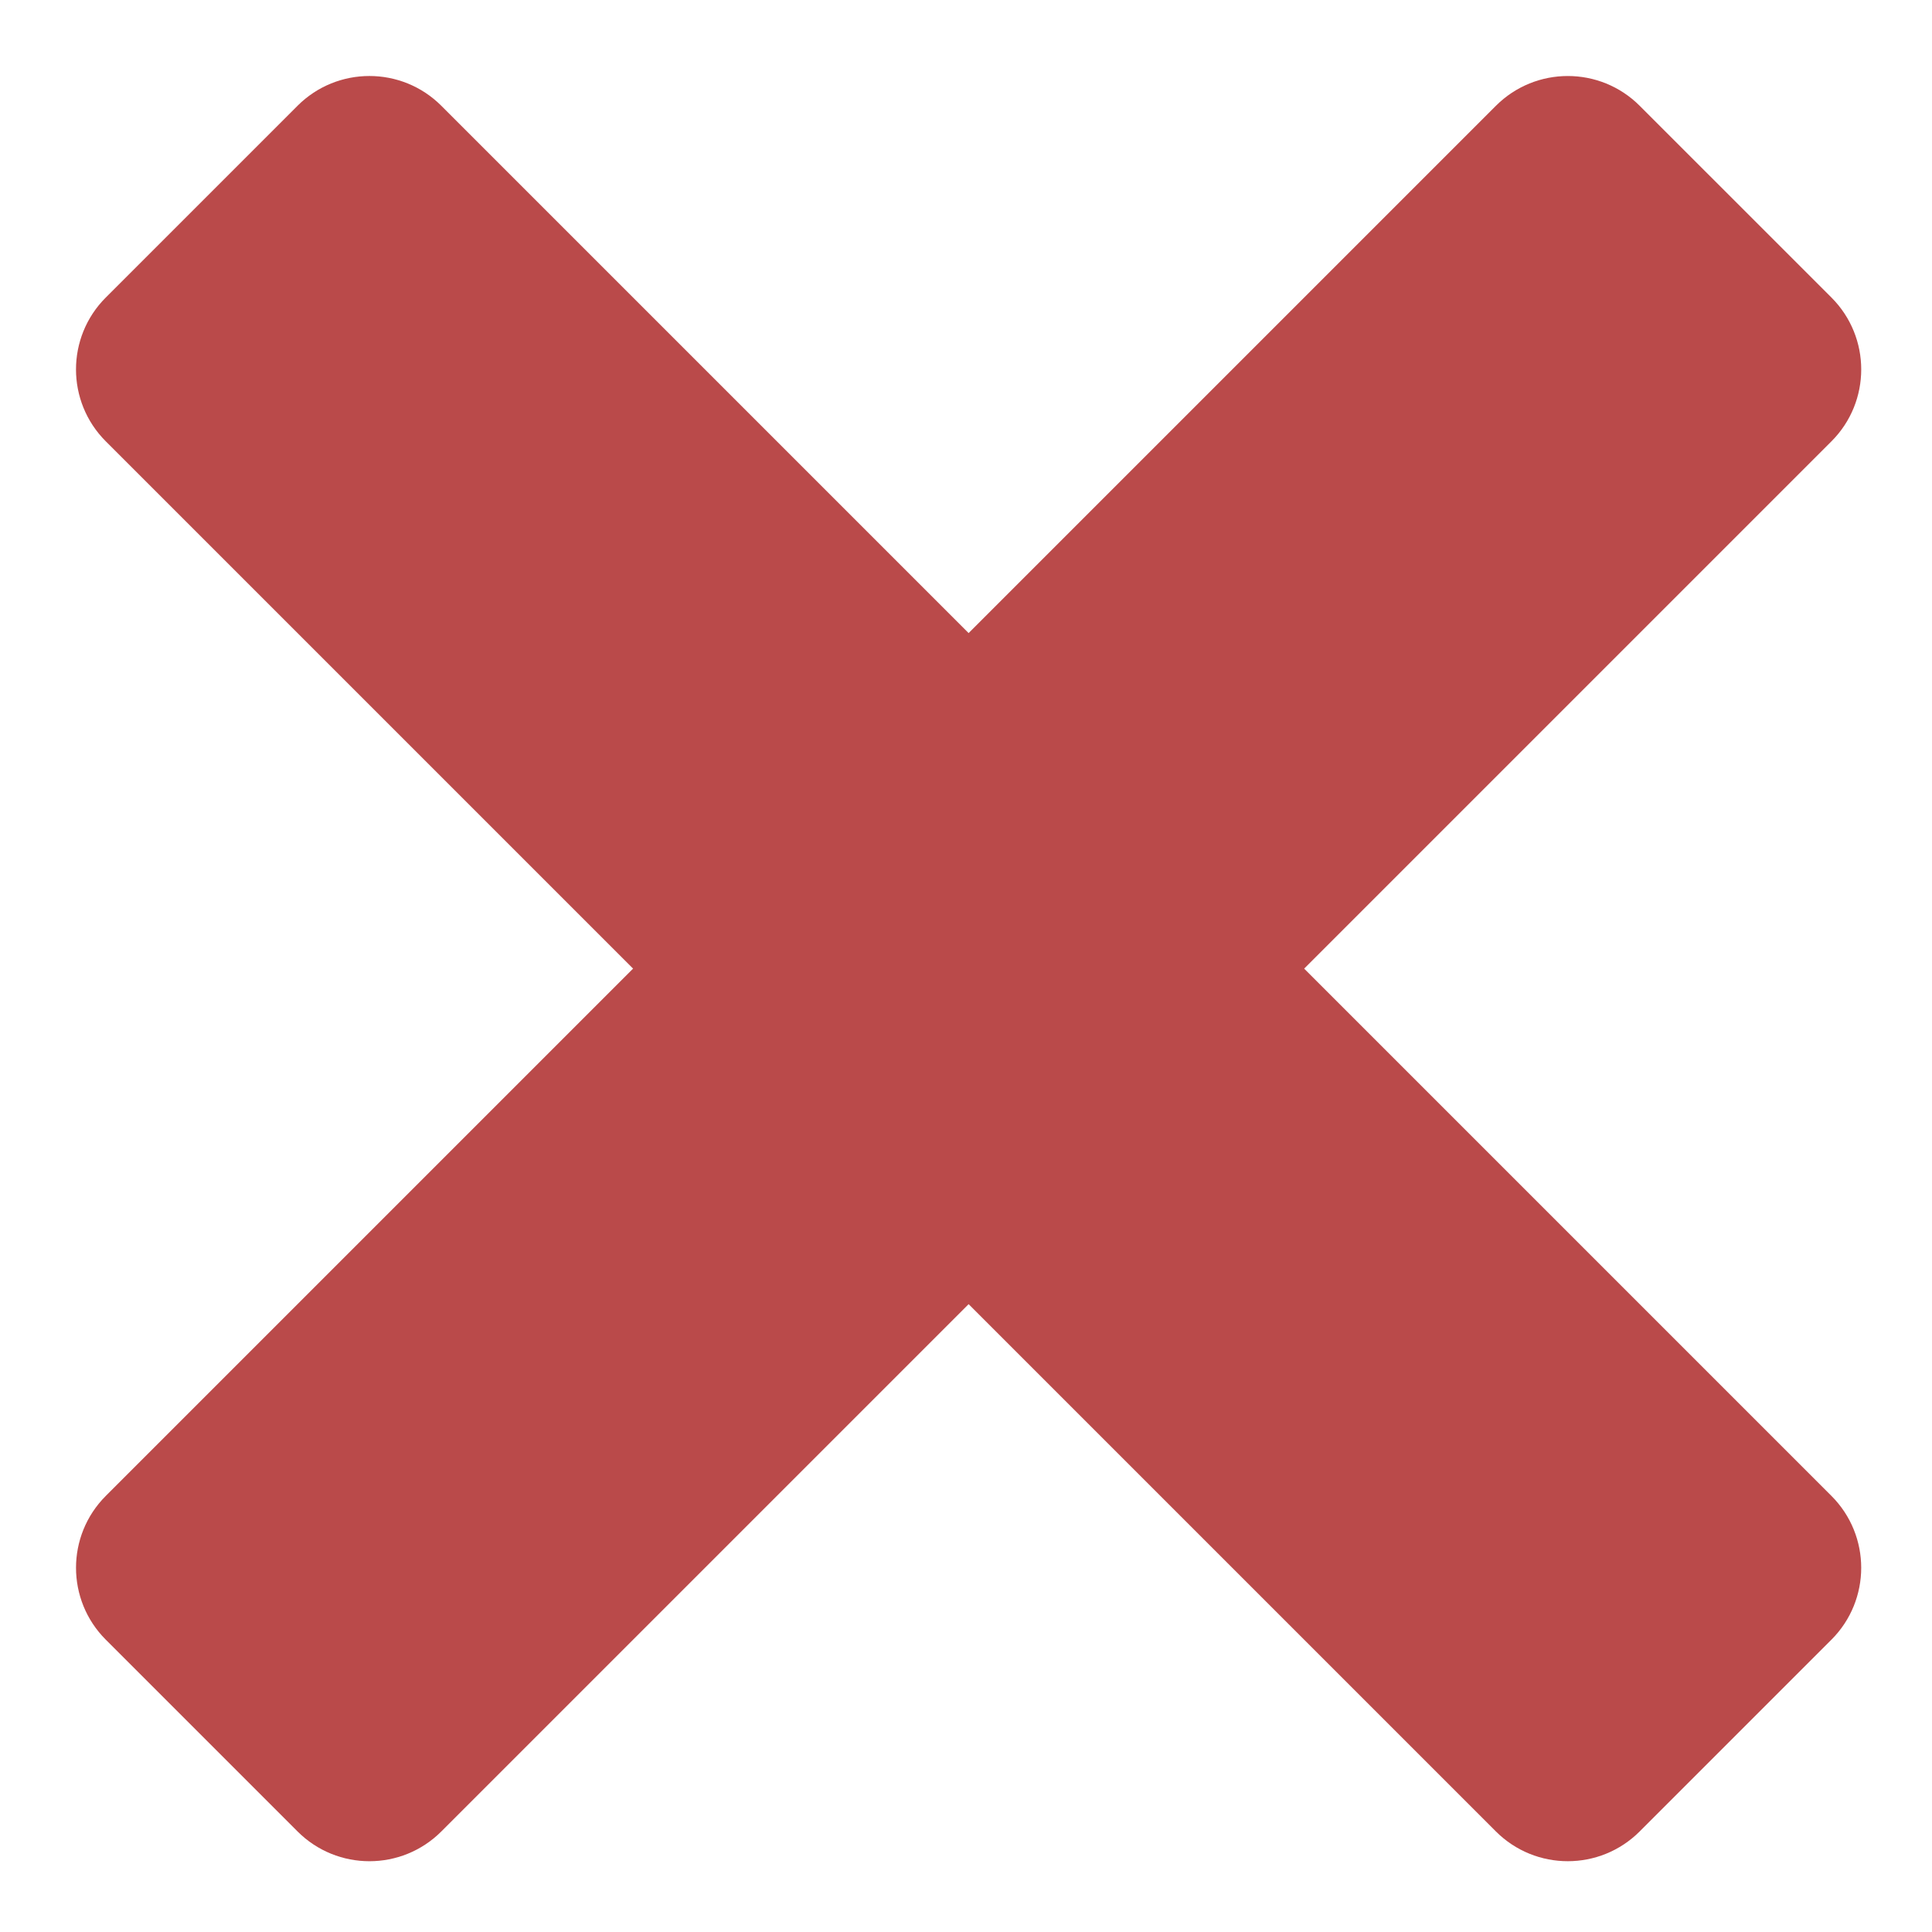
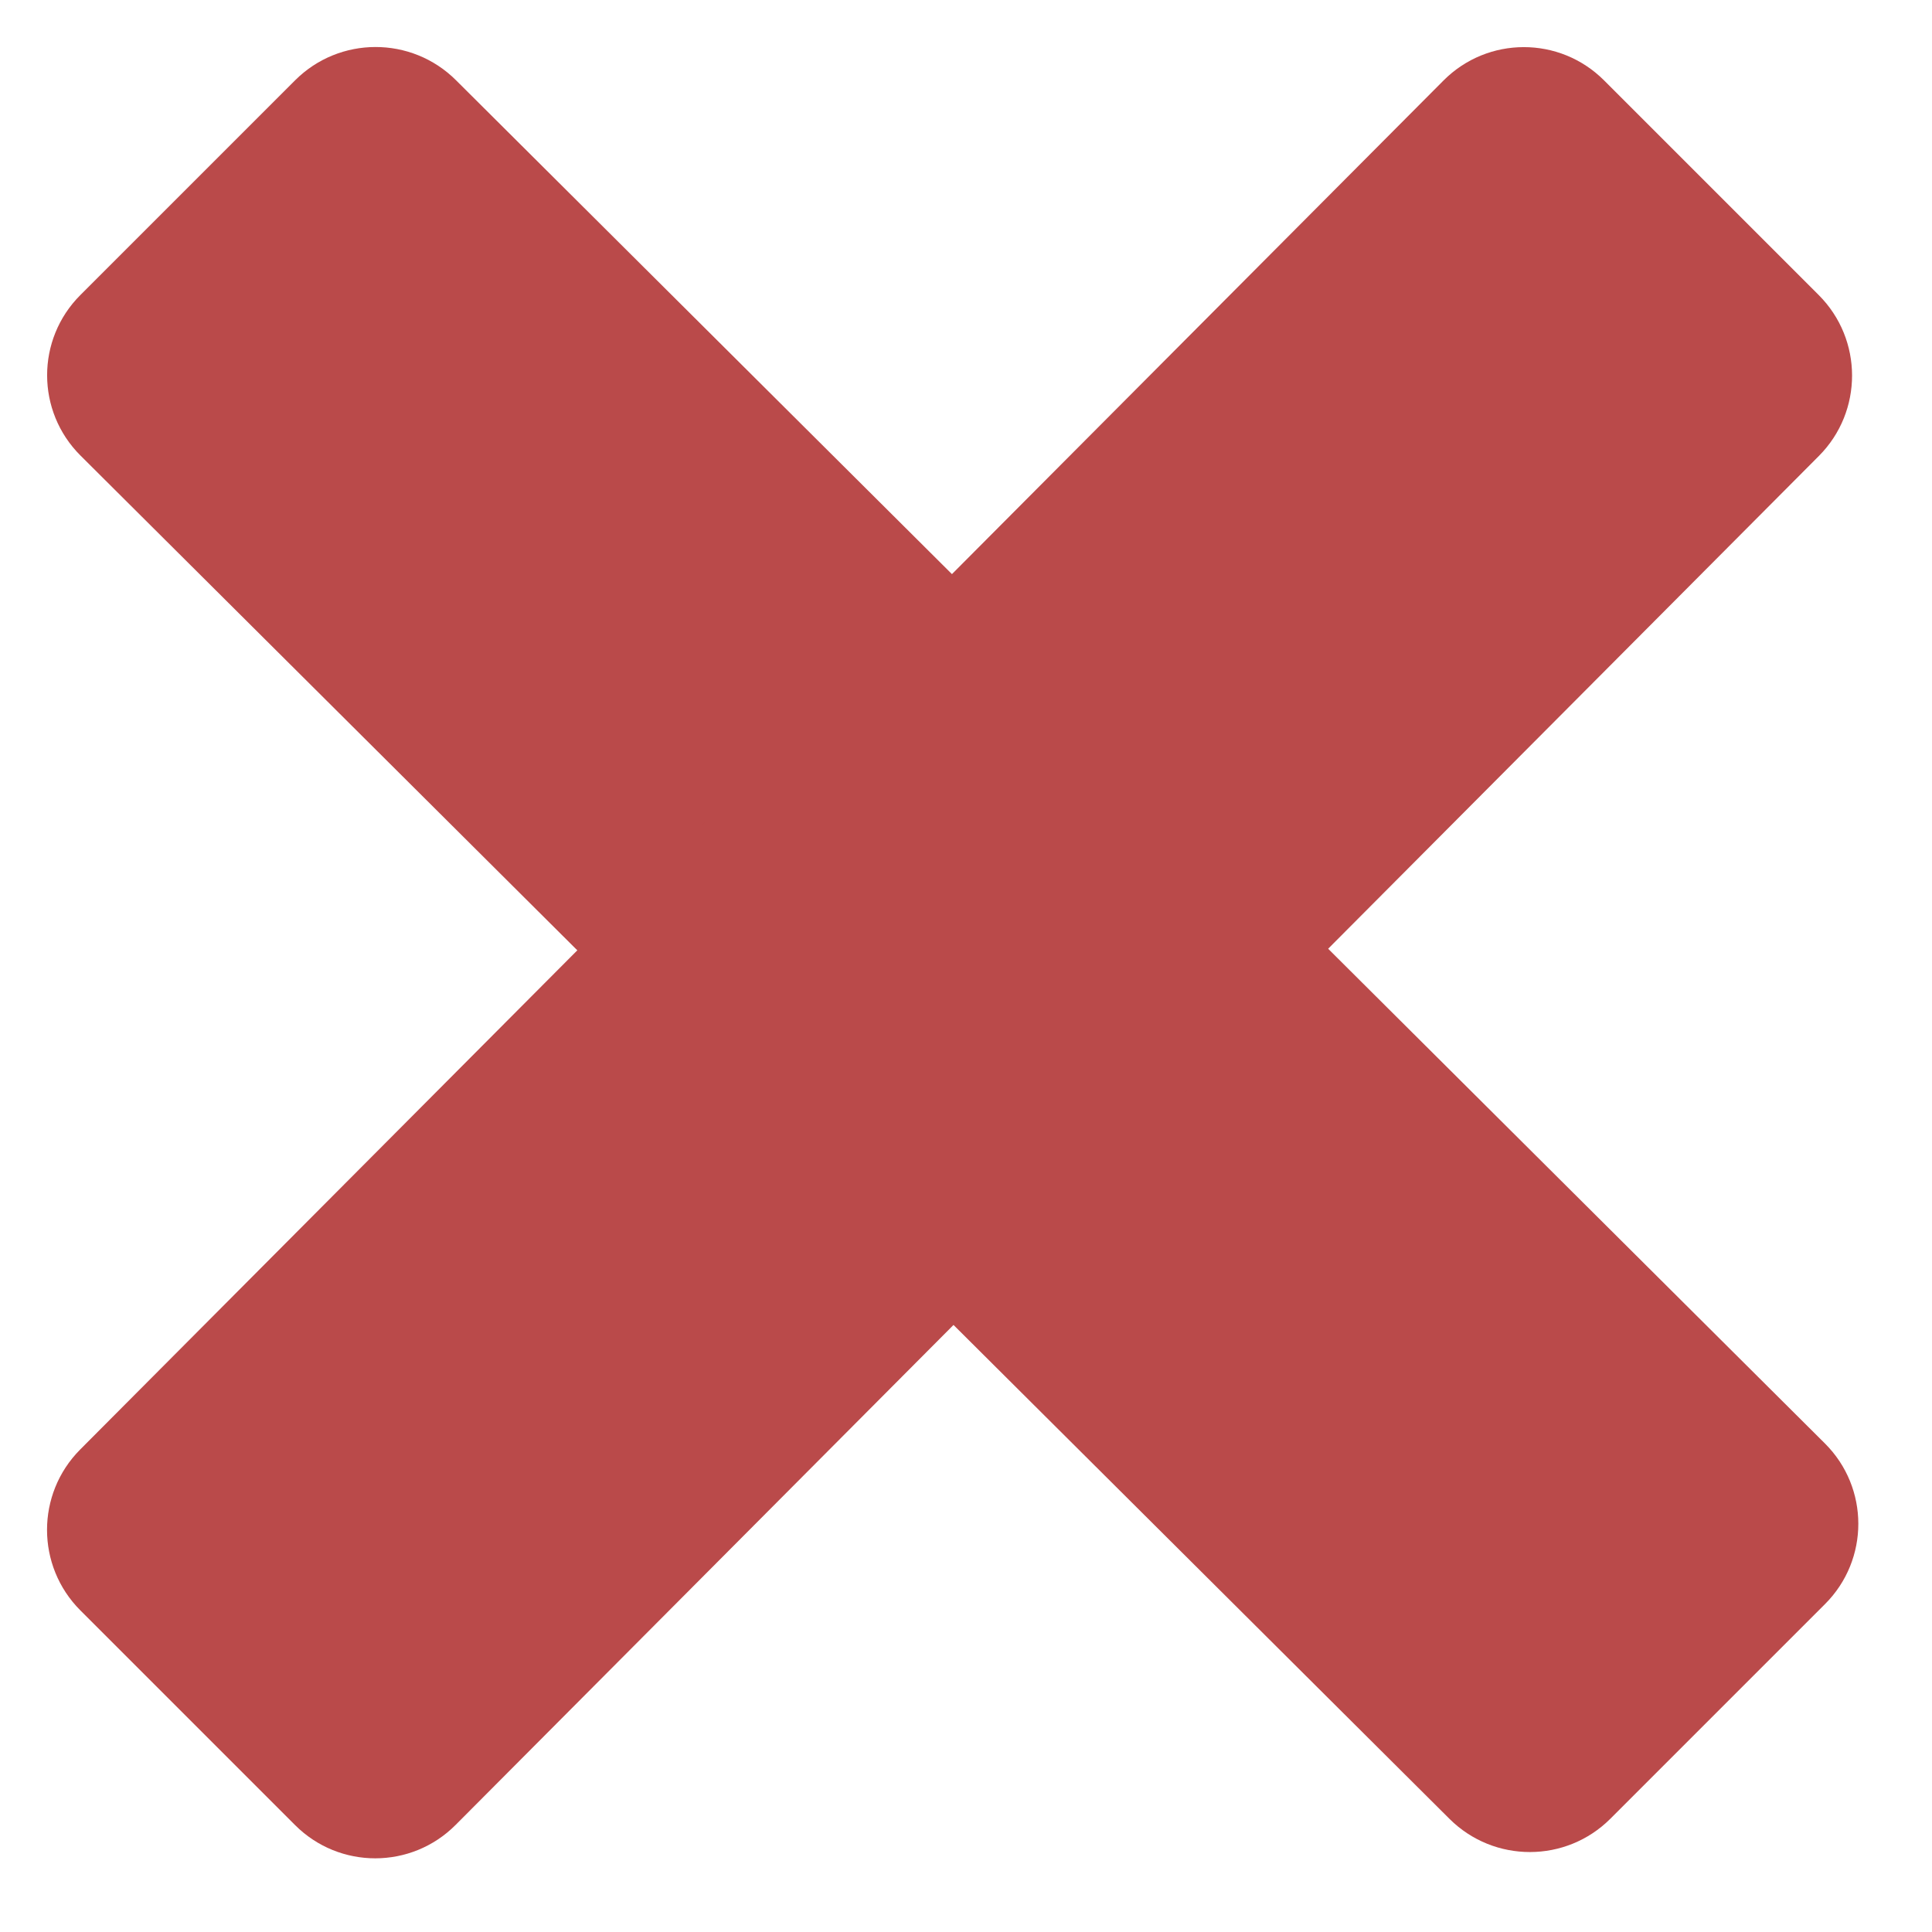
- <svg xmlns="http://www.w3.org/2000/svg" width="57" height="57" viewBox="0 0 57 57" fill="none">
-   <rect x="1" y="10.899" width="14" height="64" rx="3" transform="rotate(-45 1 10.8995)" fill="#BA4A4A" />
-   <rect x="46.255" y="1" width="14" height="64" rx="3" transform="rotate(45 46.2549 1.00012)" fill="#BA4A4A" />
+ <svg xmlns="http://www.w3.org/2000/svg" width="51" height="51" viewBox="0 0 51 51" fill="none">
+   <rect width="14.015" height="57" rx="3" transform="matrix(0.707107 -0.707107 0.708579 0.705632 0 9.90967)" fill="#BA4A4A" />
+   <rect width="14.015" height="57" rx="3" transform="matrix(0.707107 0.707107 -0.705632 0.708579 40.2212 0)" fill="#BA4A4A" />
</svg>
